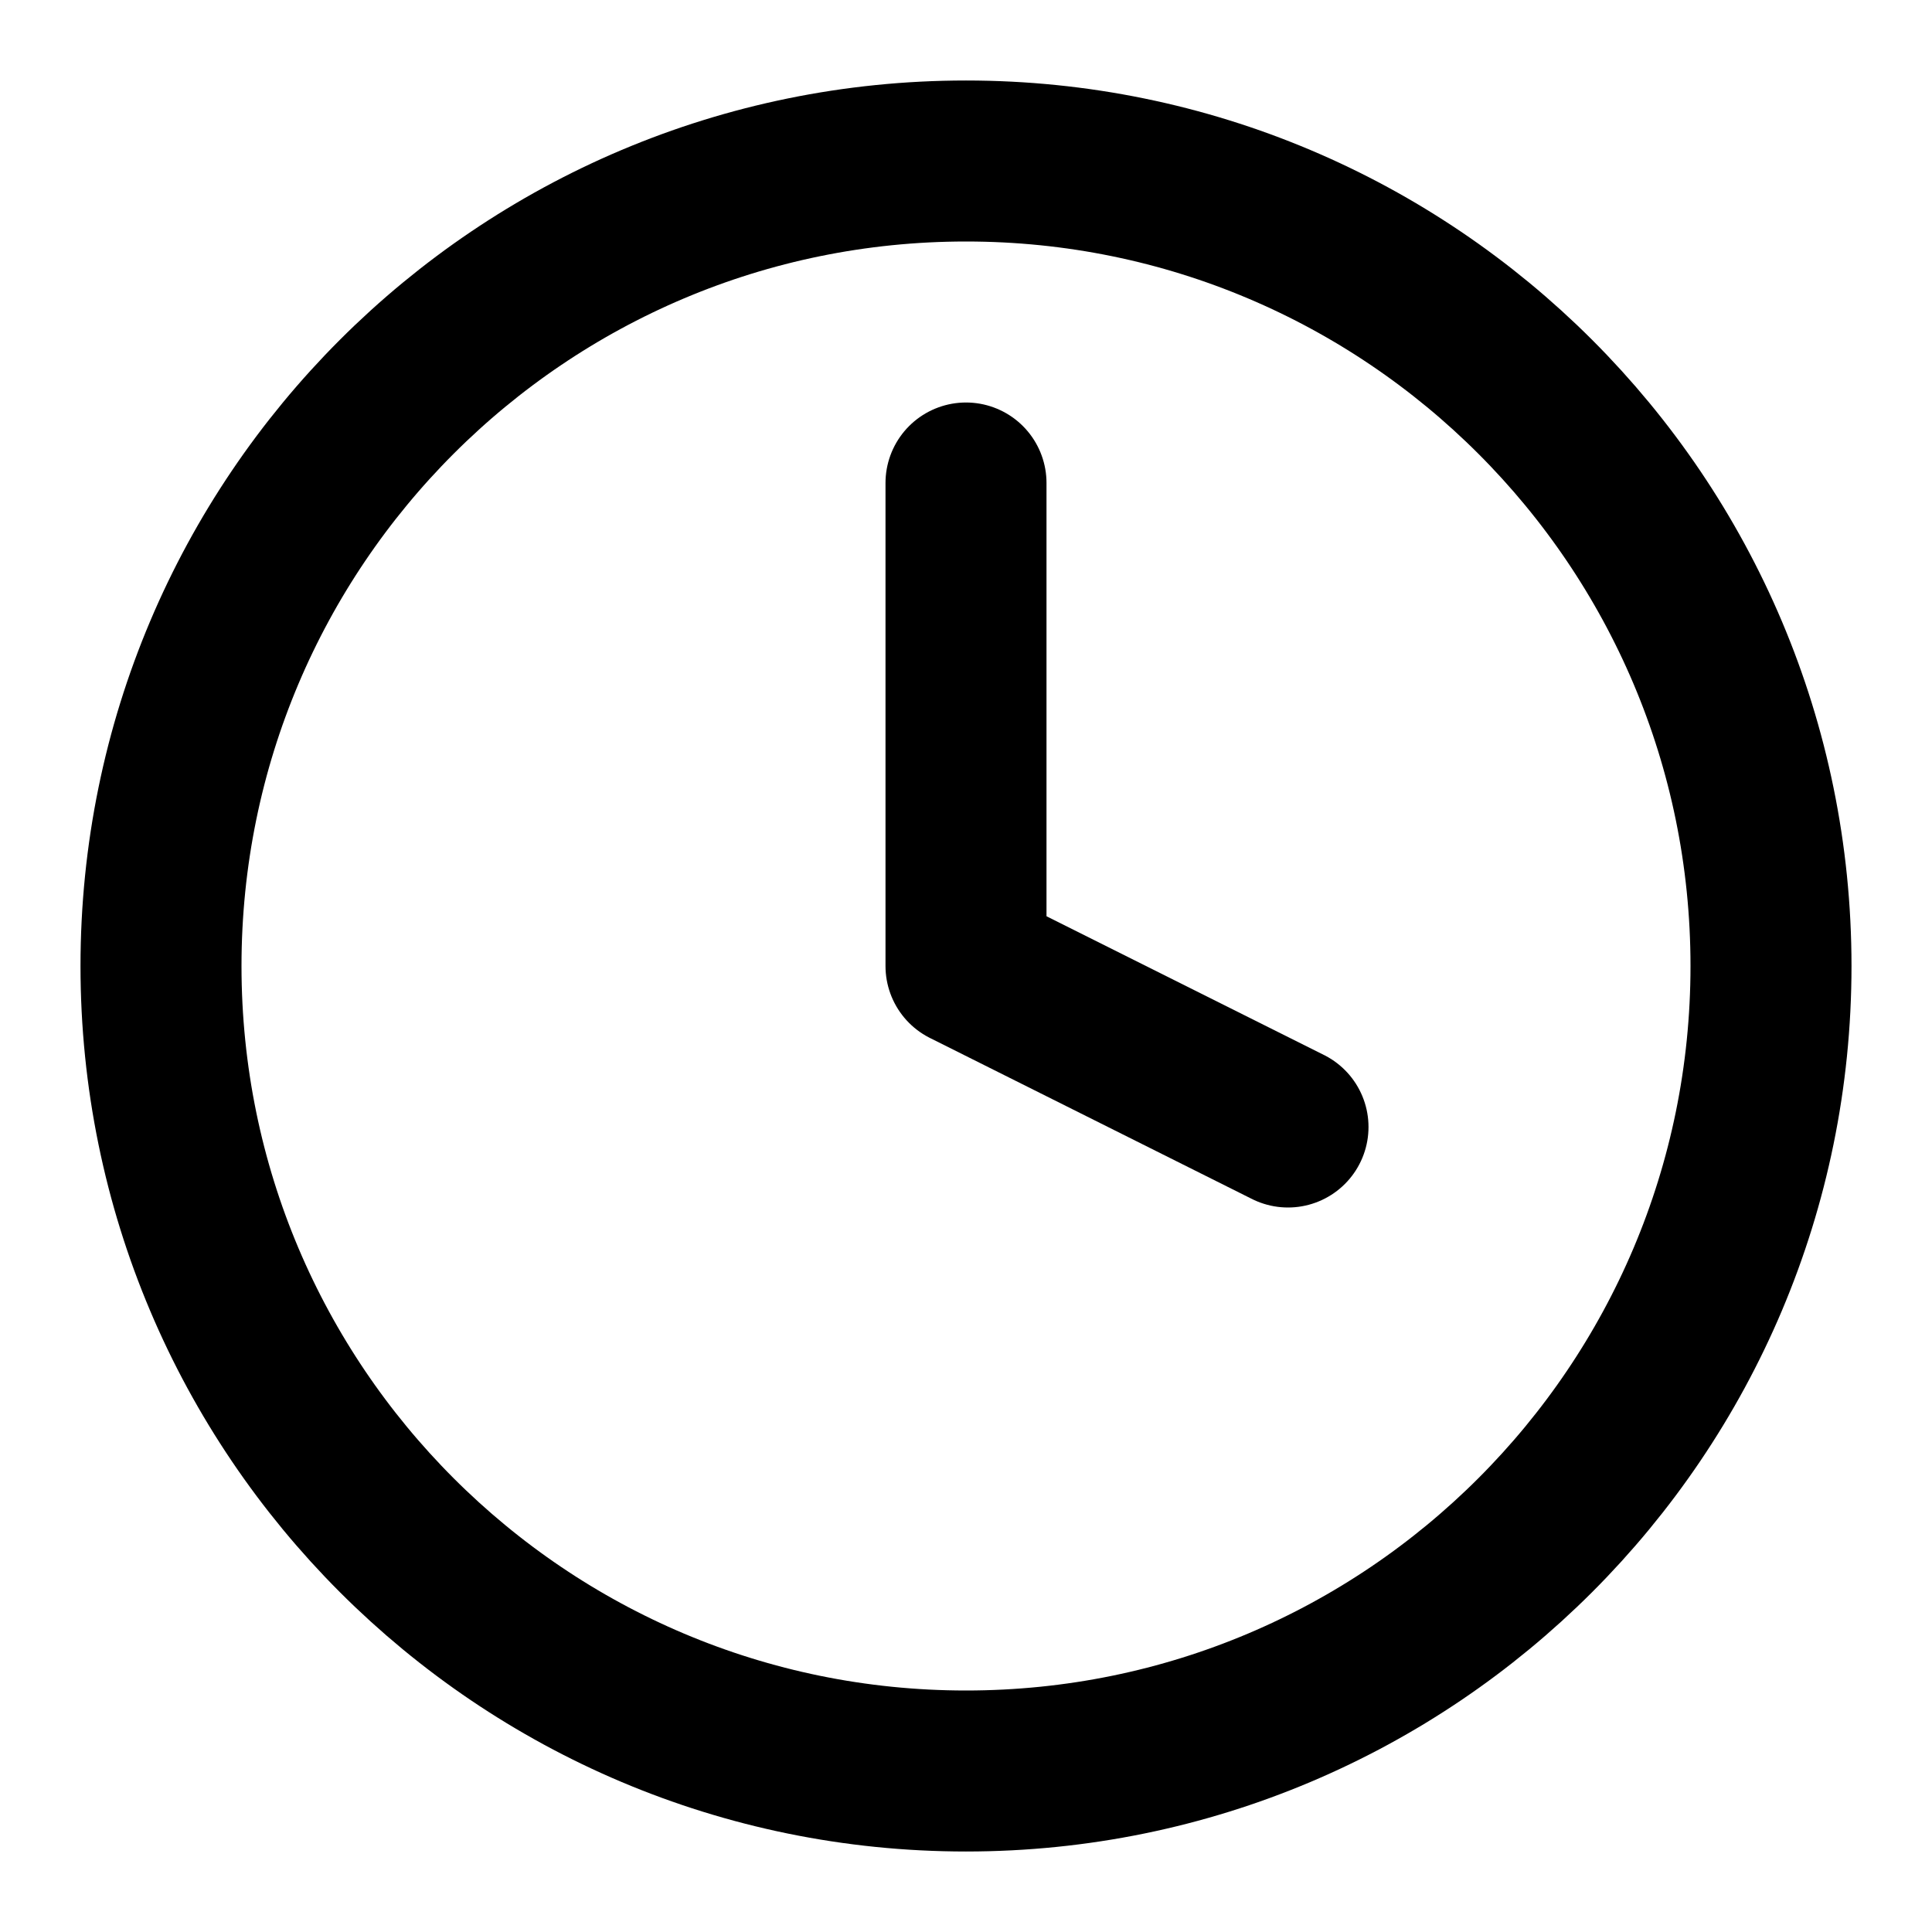
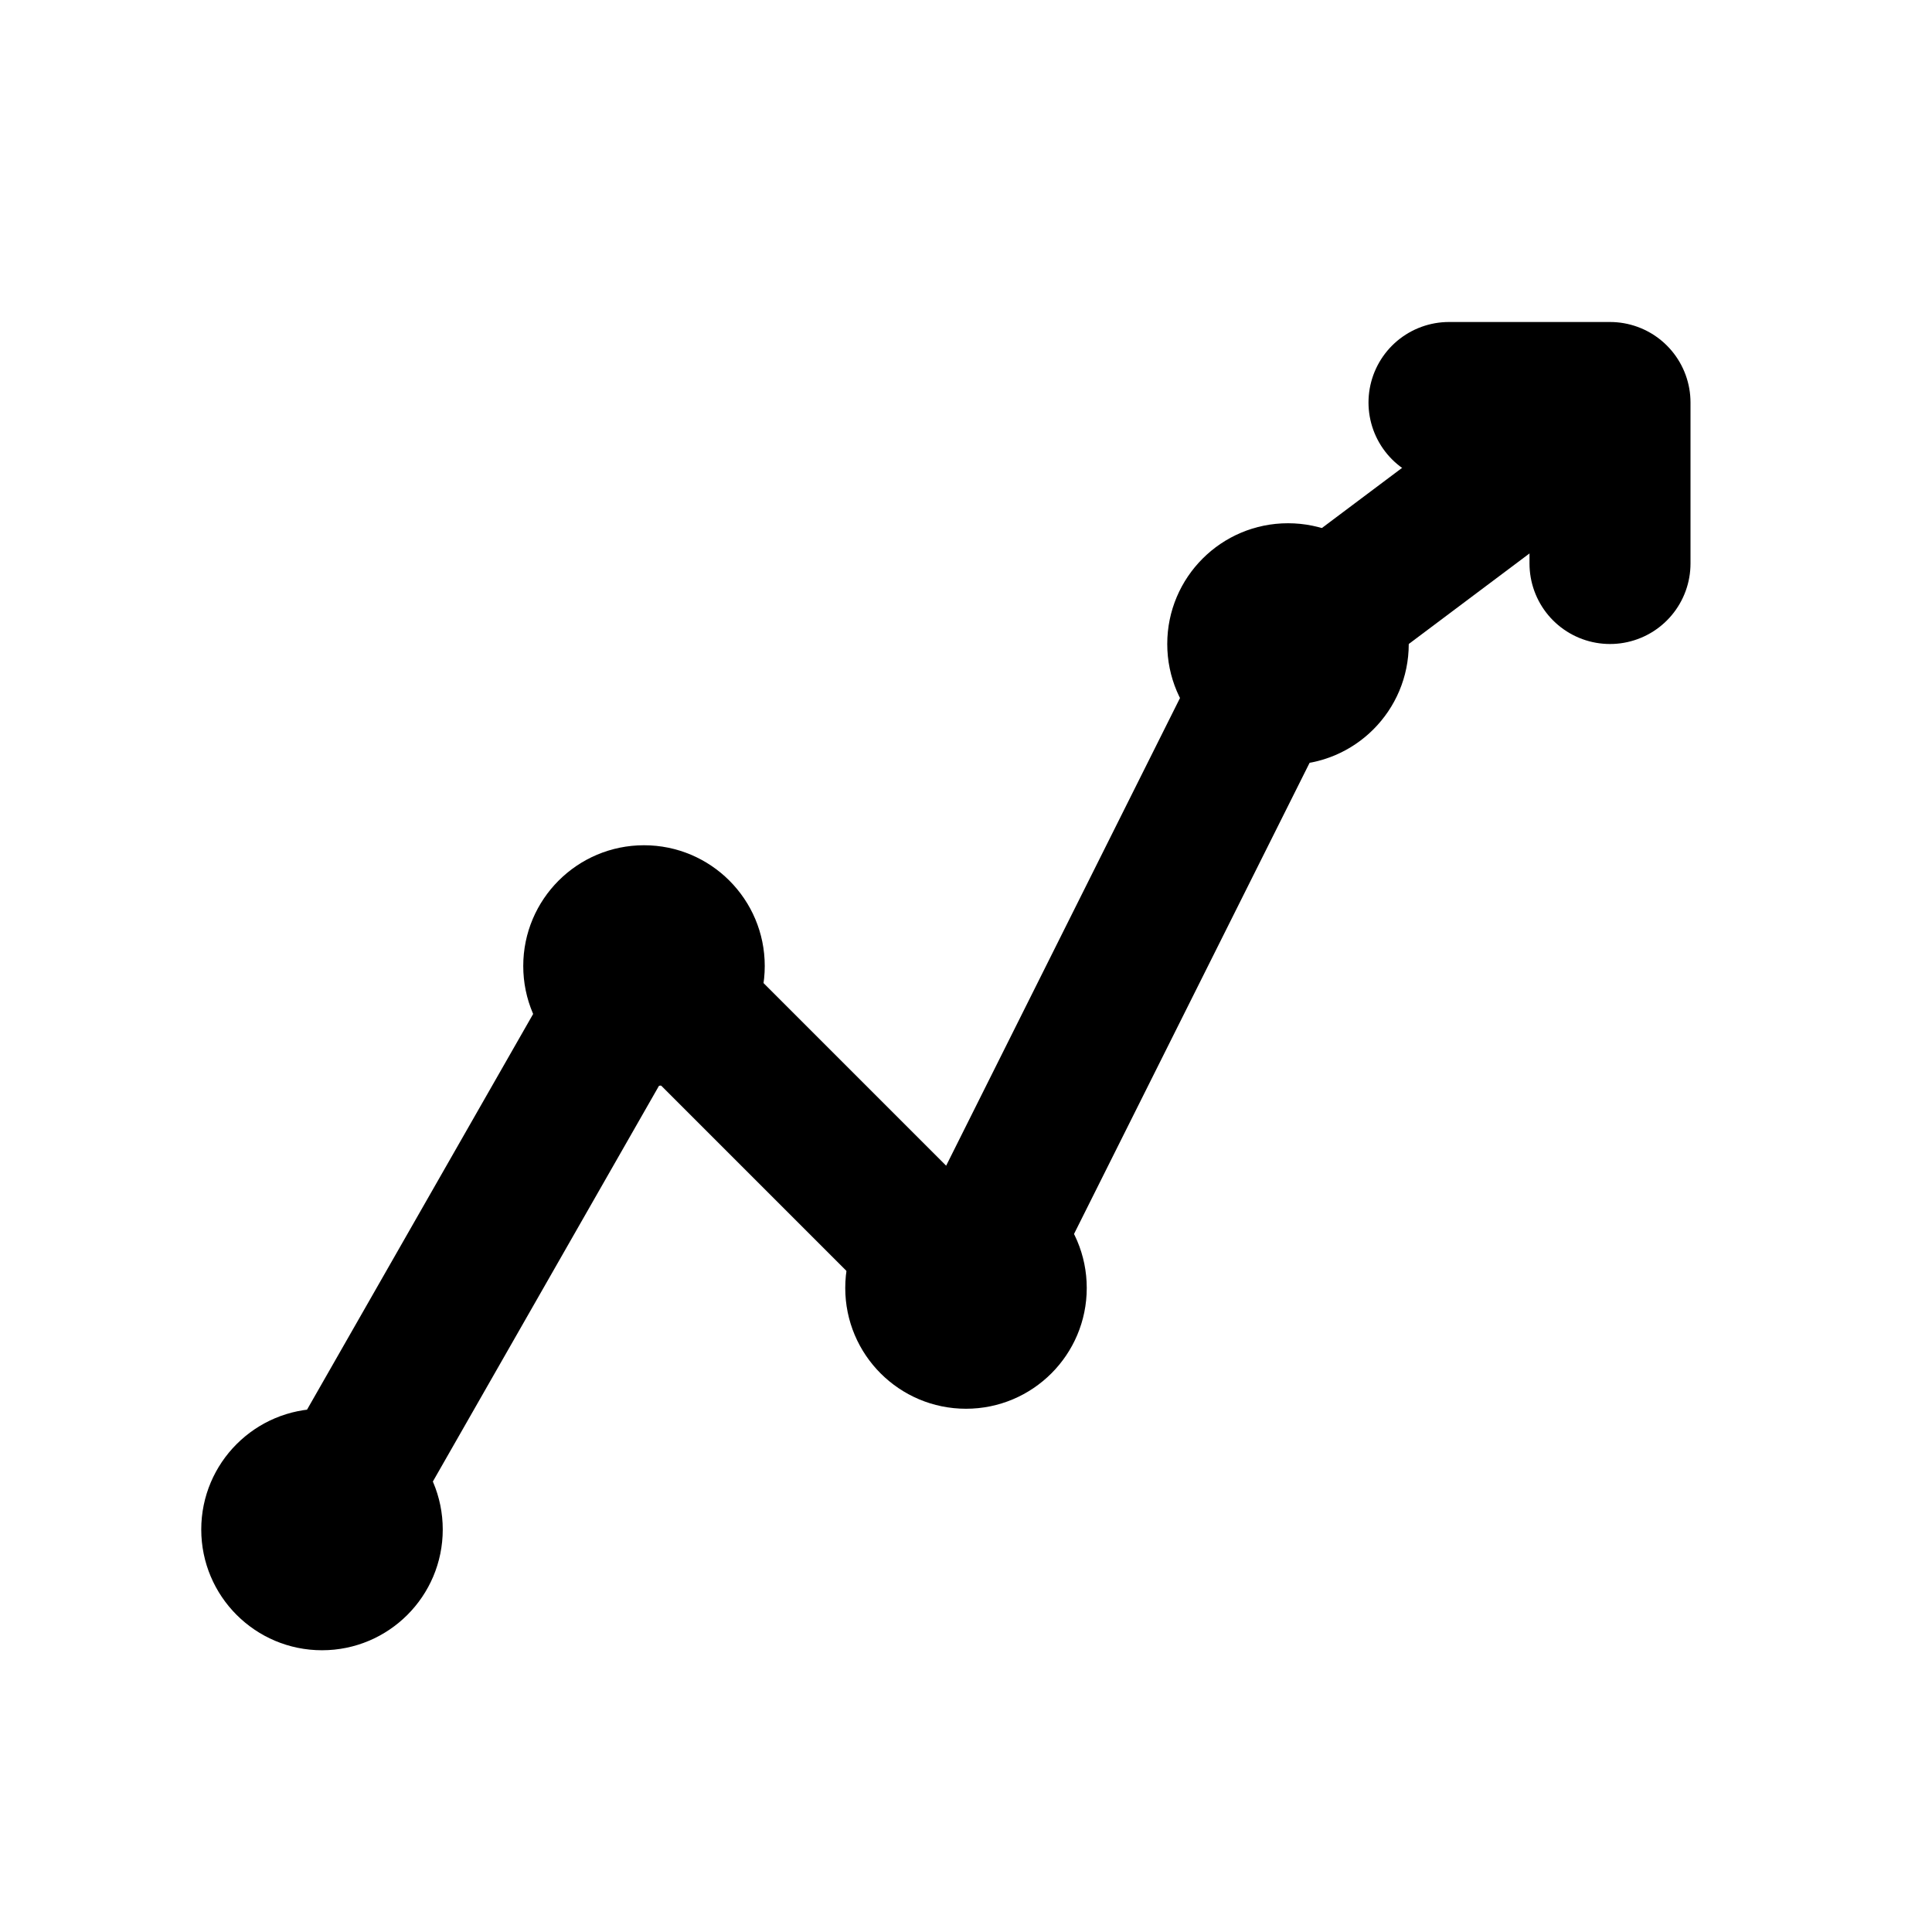
- <svg xmlns="http://www.w3.org/2000/svg" viewBox="0 0 24 24" fill="none" stroke="currentColor" stroke-width="2" stroke-linecap="round" stroke-linejoin="round">
-   <circle cx="12" cy="12" r="10" />
-   <polyline points="12 6 12 12 16 14" />
+ <svg xmlns="http://www.w3.org/2000/svg" viewBox="0 0 24 24" fill="none" stroke="currentColor" stroke-width="1.8" stroke-linecap="round" stroke-linejoin="round">
+   <path d="M4 19 L8 12 L12 16 L16 8 L20 5" />
+   <circle cx="4" cy="19" r="1.5" fill="currentColor" stroke="none" />
+   <circle cx="8" cy="12" r="1.5" fill="currentColor" stroke="none" />
+   <circle cx="12" cy="16" r="1.5" fill="currentColor" stroke="none" />
+   <circle cx="16" cy="8" r="1.5" fill="currentColor" stroke="none" />
+   <polyline points="18 5 20 5 20 7" stroke-width="2" />
</svg>
